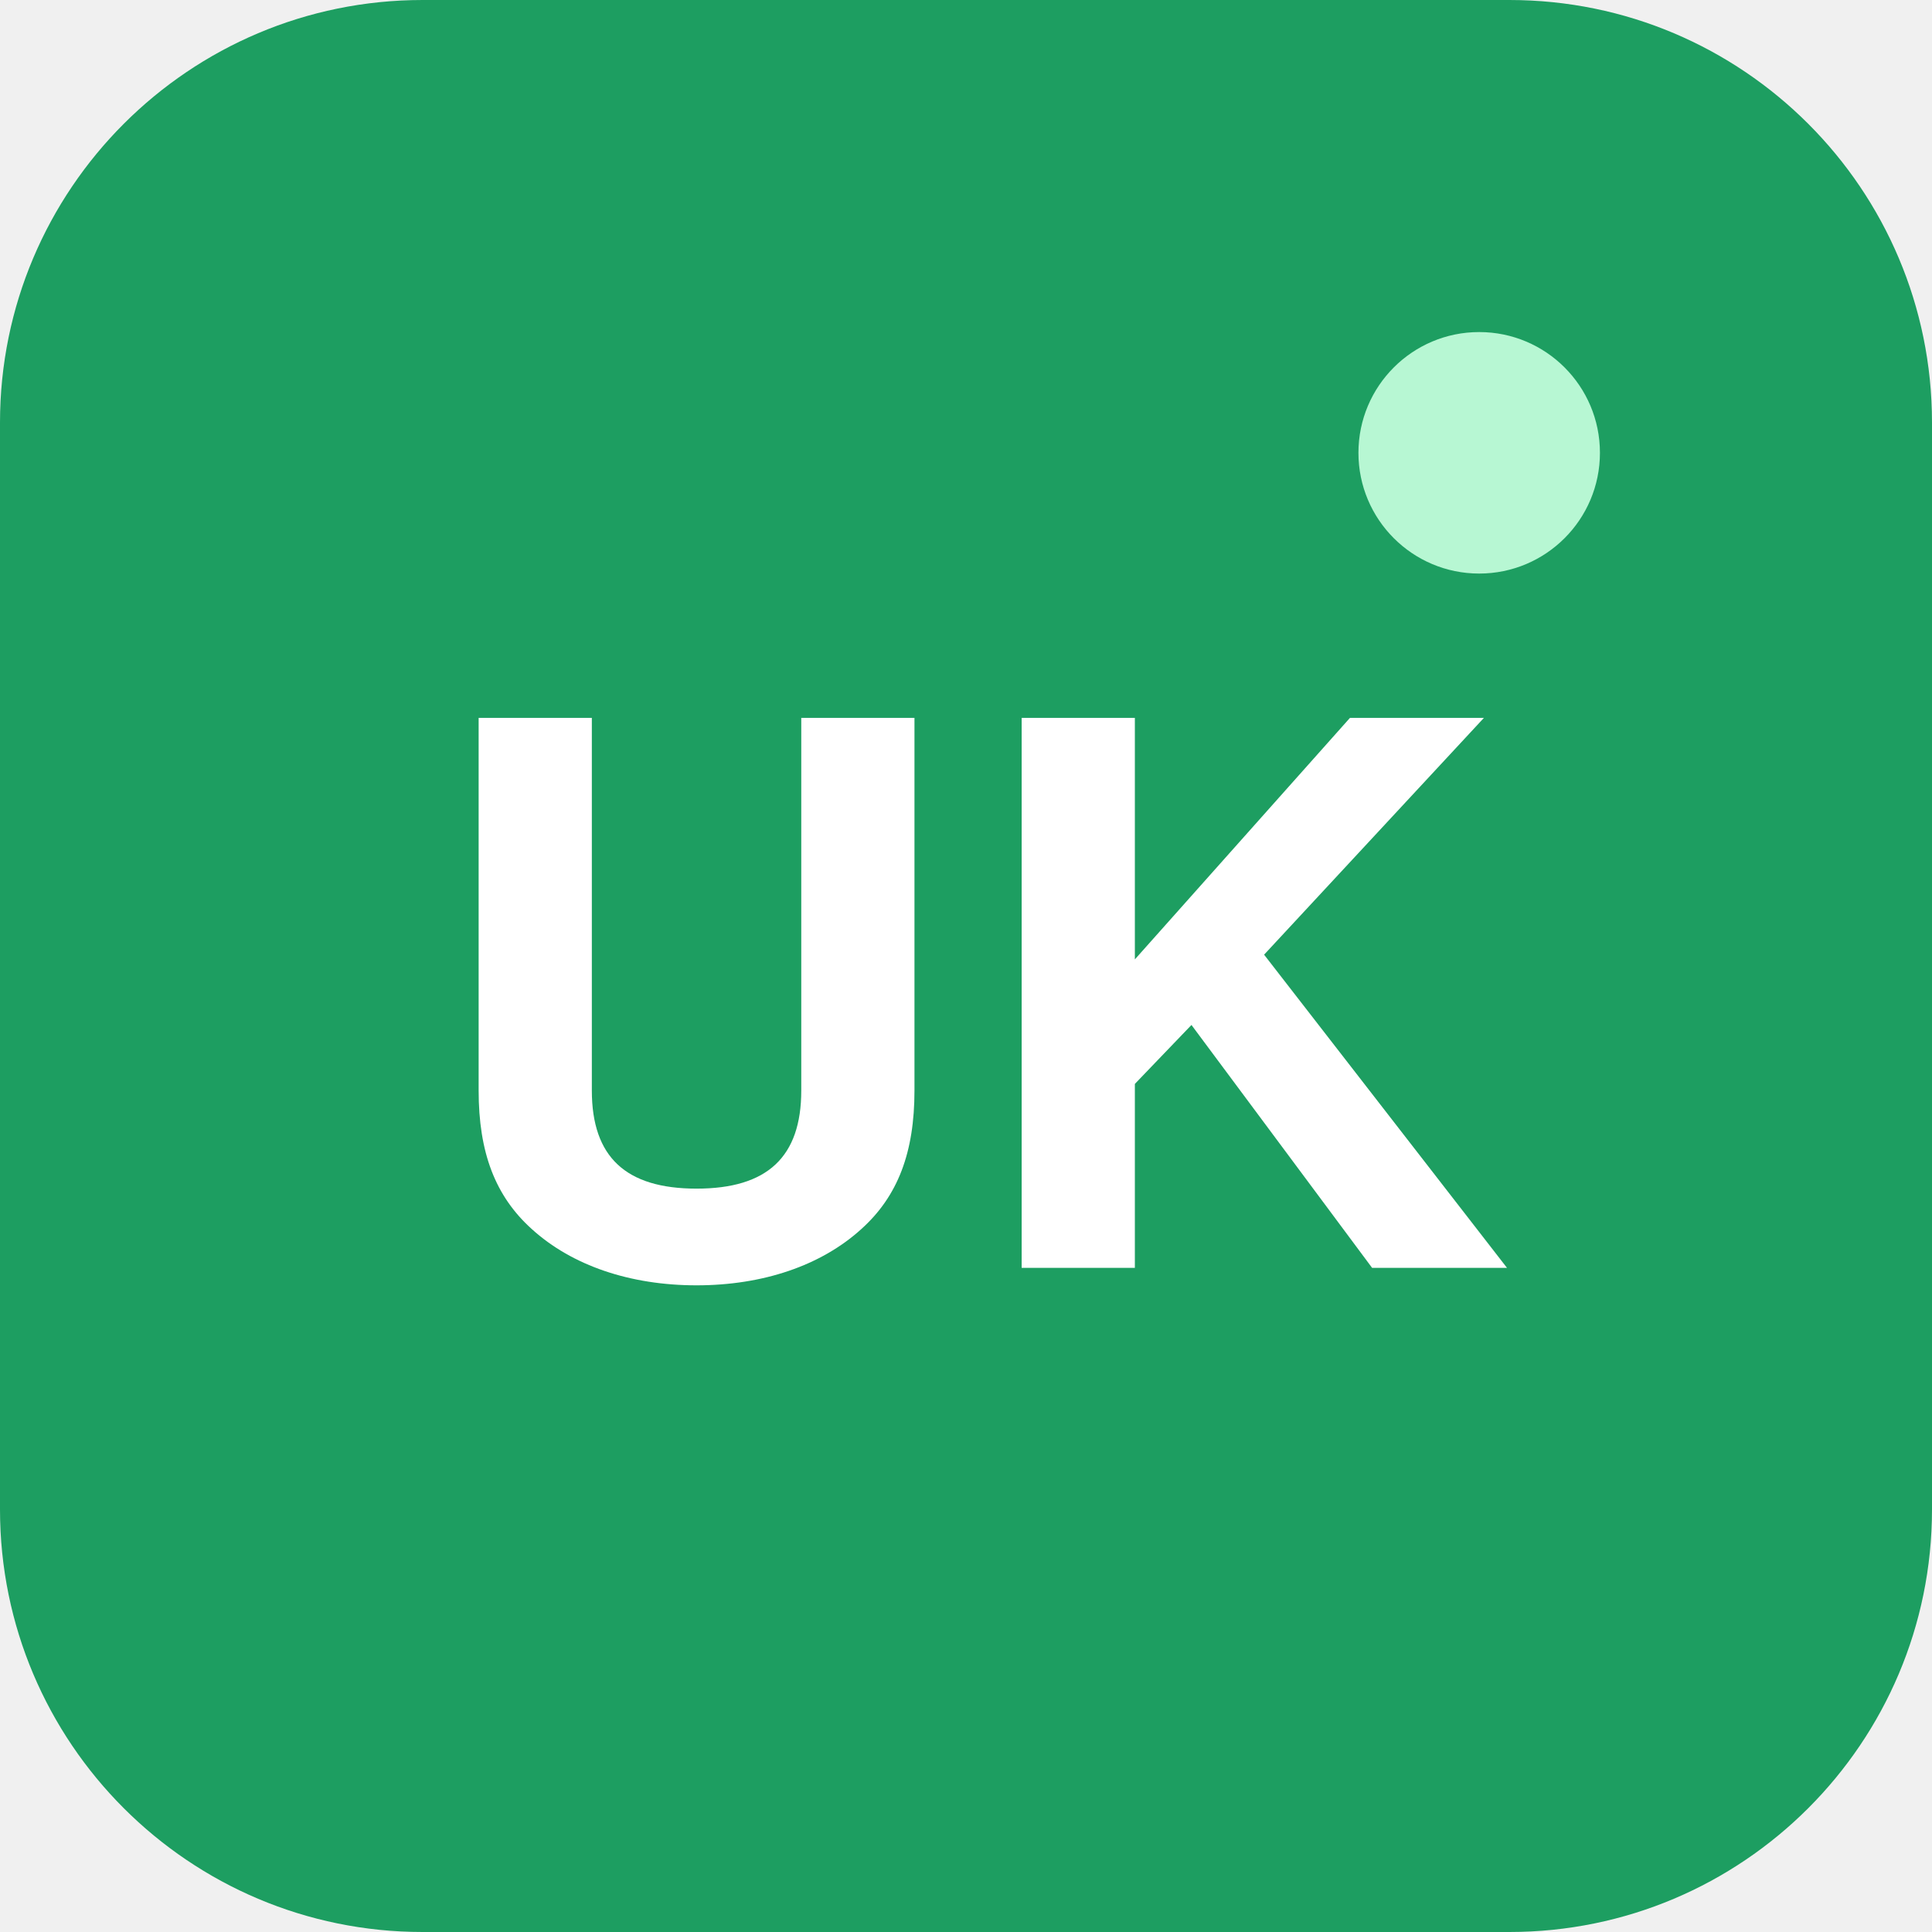
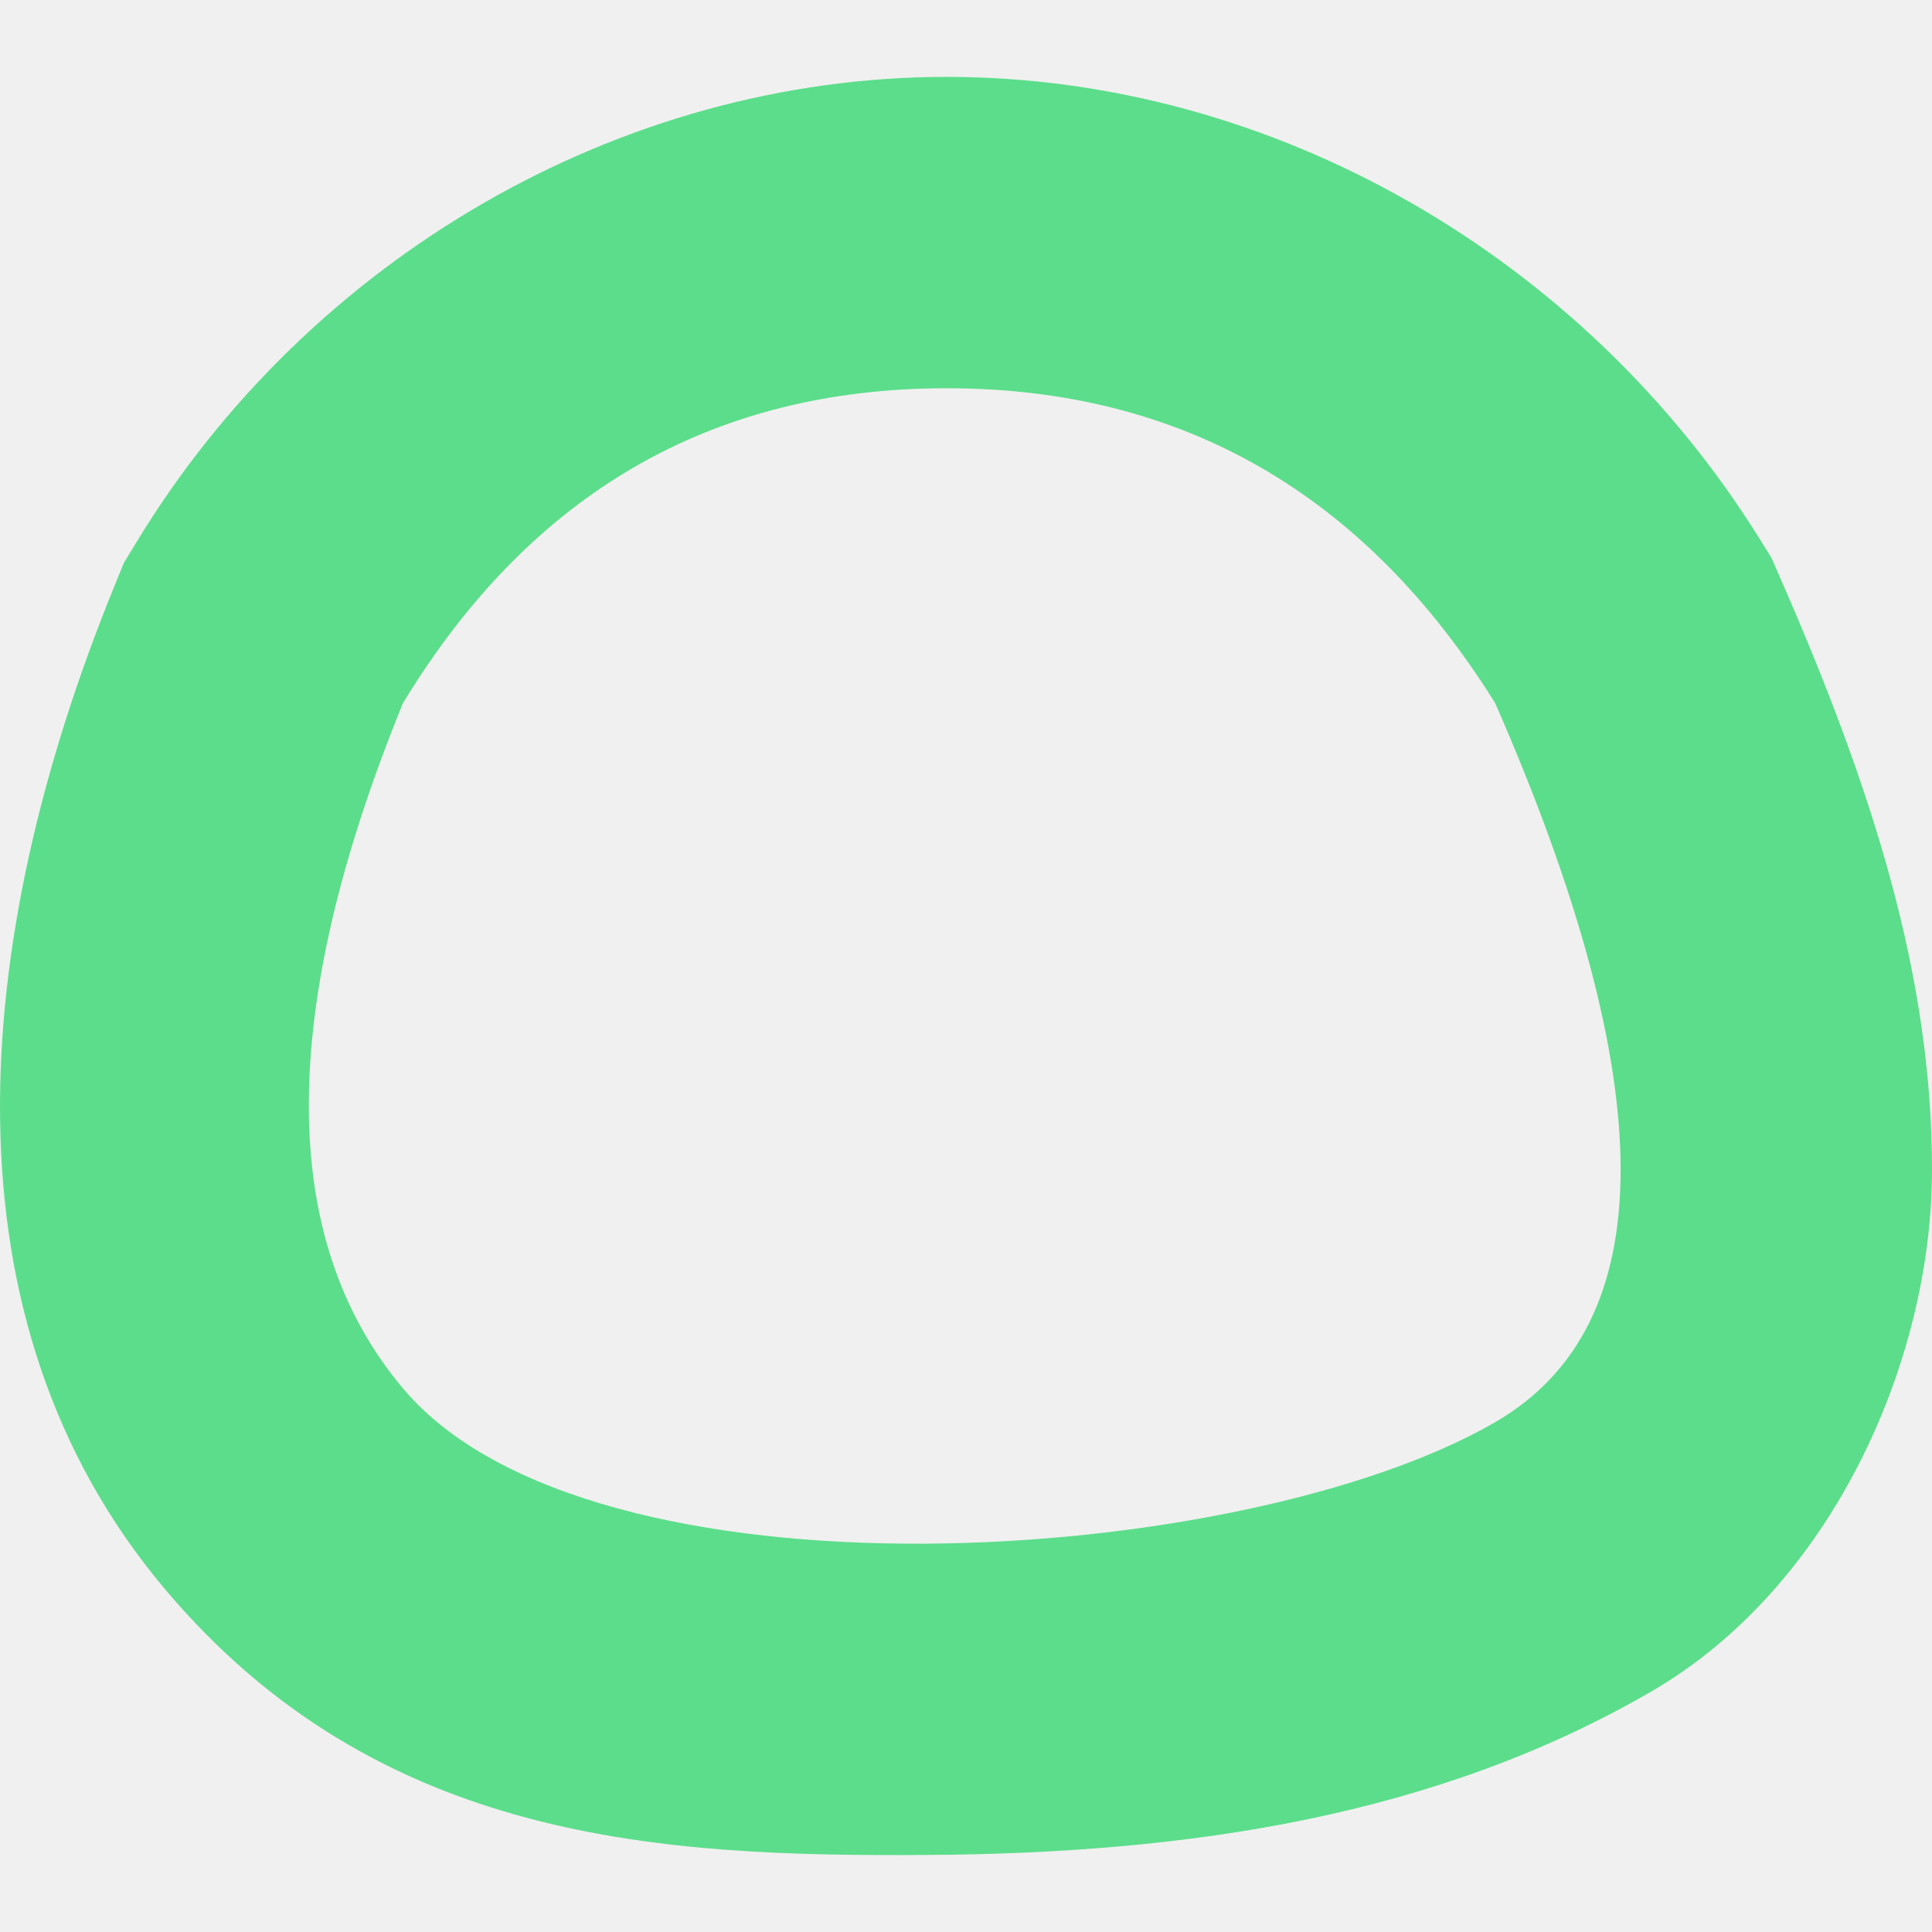
- <svg xmlns="http://www.w3.org/2000/svg" viewBox="0 0 64 64">
-   <rect width="64" height="64" rx="14" fill="#1D9E61" />
-   <text x="32" y="42" text-anchor="middle" font-family="Helvetica, Arial, sans-serif" font-size="25" font-weight="700" fill="#FFFFFF">UK</text>
-   <circle cx="49" cy="15" r="4" fill="#B7F7D3" />
+ <svg xmlns="http://www.w3.org/2000/svg" viewBox="0 0 24 24" role="img">
+   <path fill="#5CDD8B" d="M11.759.955c-4.071 0-7.93 2.265-10.06 5.774l-.16.263-.116.284c-1.81 4.44-2.188 9.118.621 12.459 2.67 3.174 6.221 3.328 9.477 3.308 3.256-.02 6.323-.482 8.995-2.032C22.75 19.714 24 16.917 24 14.53c0-2.388-.724-4.698-1.882-7.343l-.112-.257-.148-.238C19.683 3.2 15.83.955 11.758.955Zm0 3.868c2.919 0 5.19 1.305 6.816 3.914 2.076 4.747 2.076 7.724 0 8.929-3.116 1.808-11.234 2.359-13.57-.42-1.558-1.853-1.558-4.69 0-8.51 1.584-2.608 3.835-3.913 6.754-3.913z" />
</svg>
